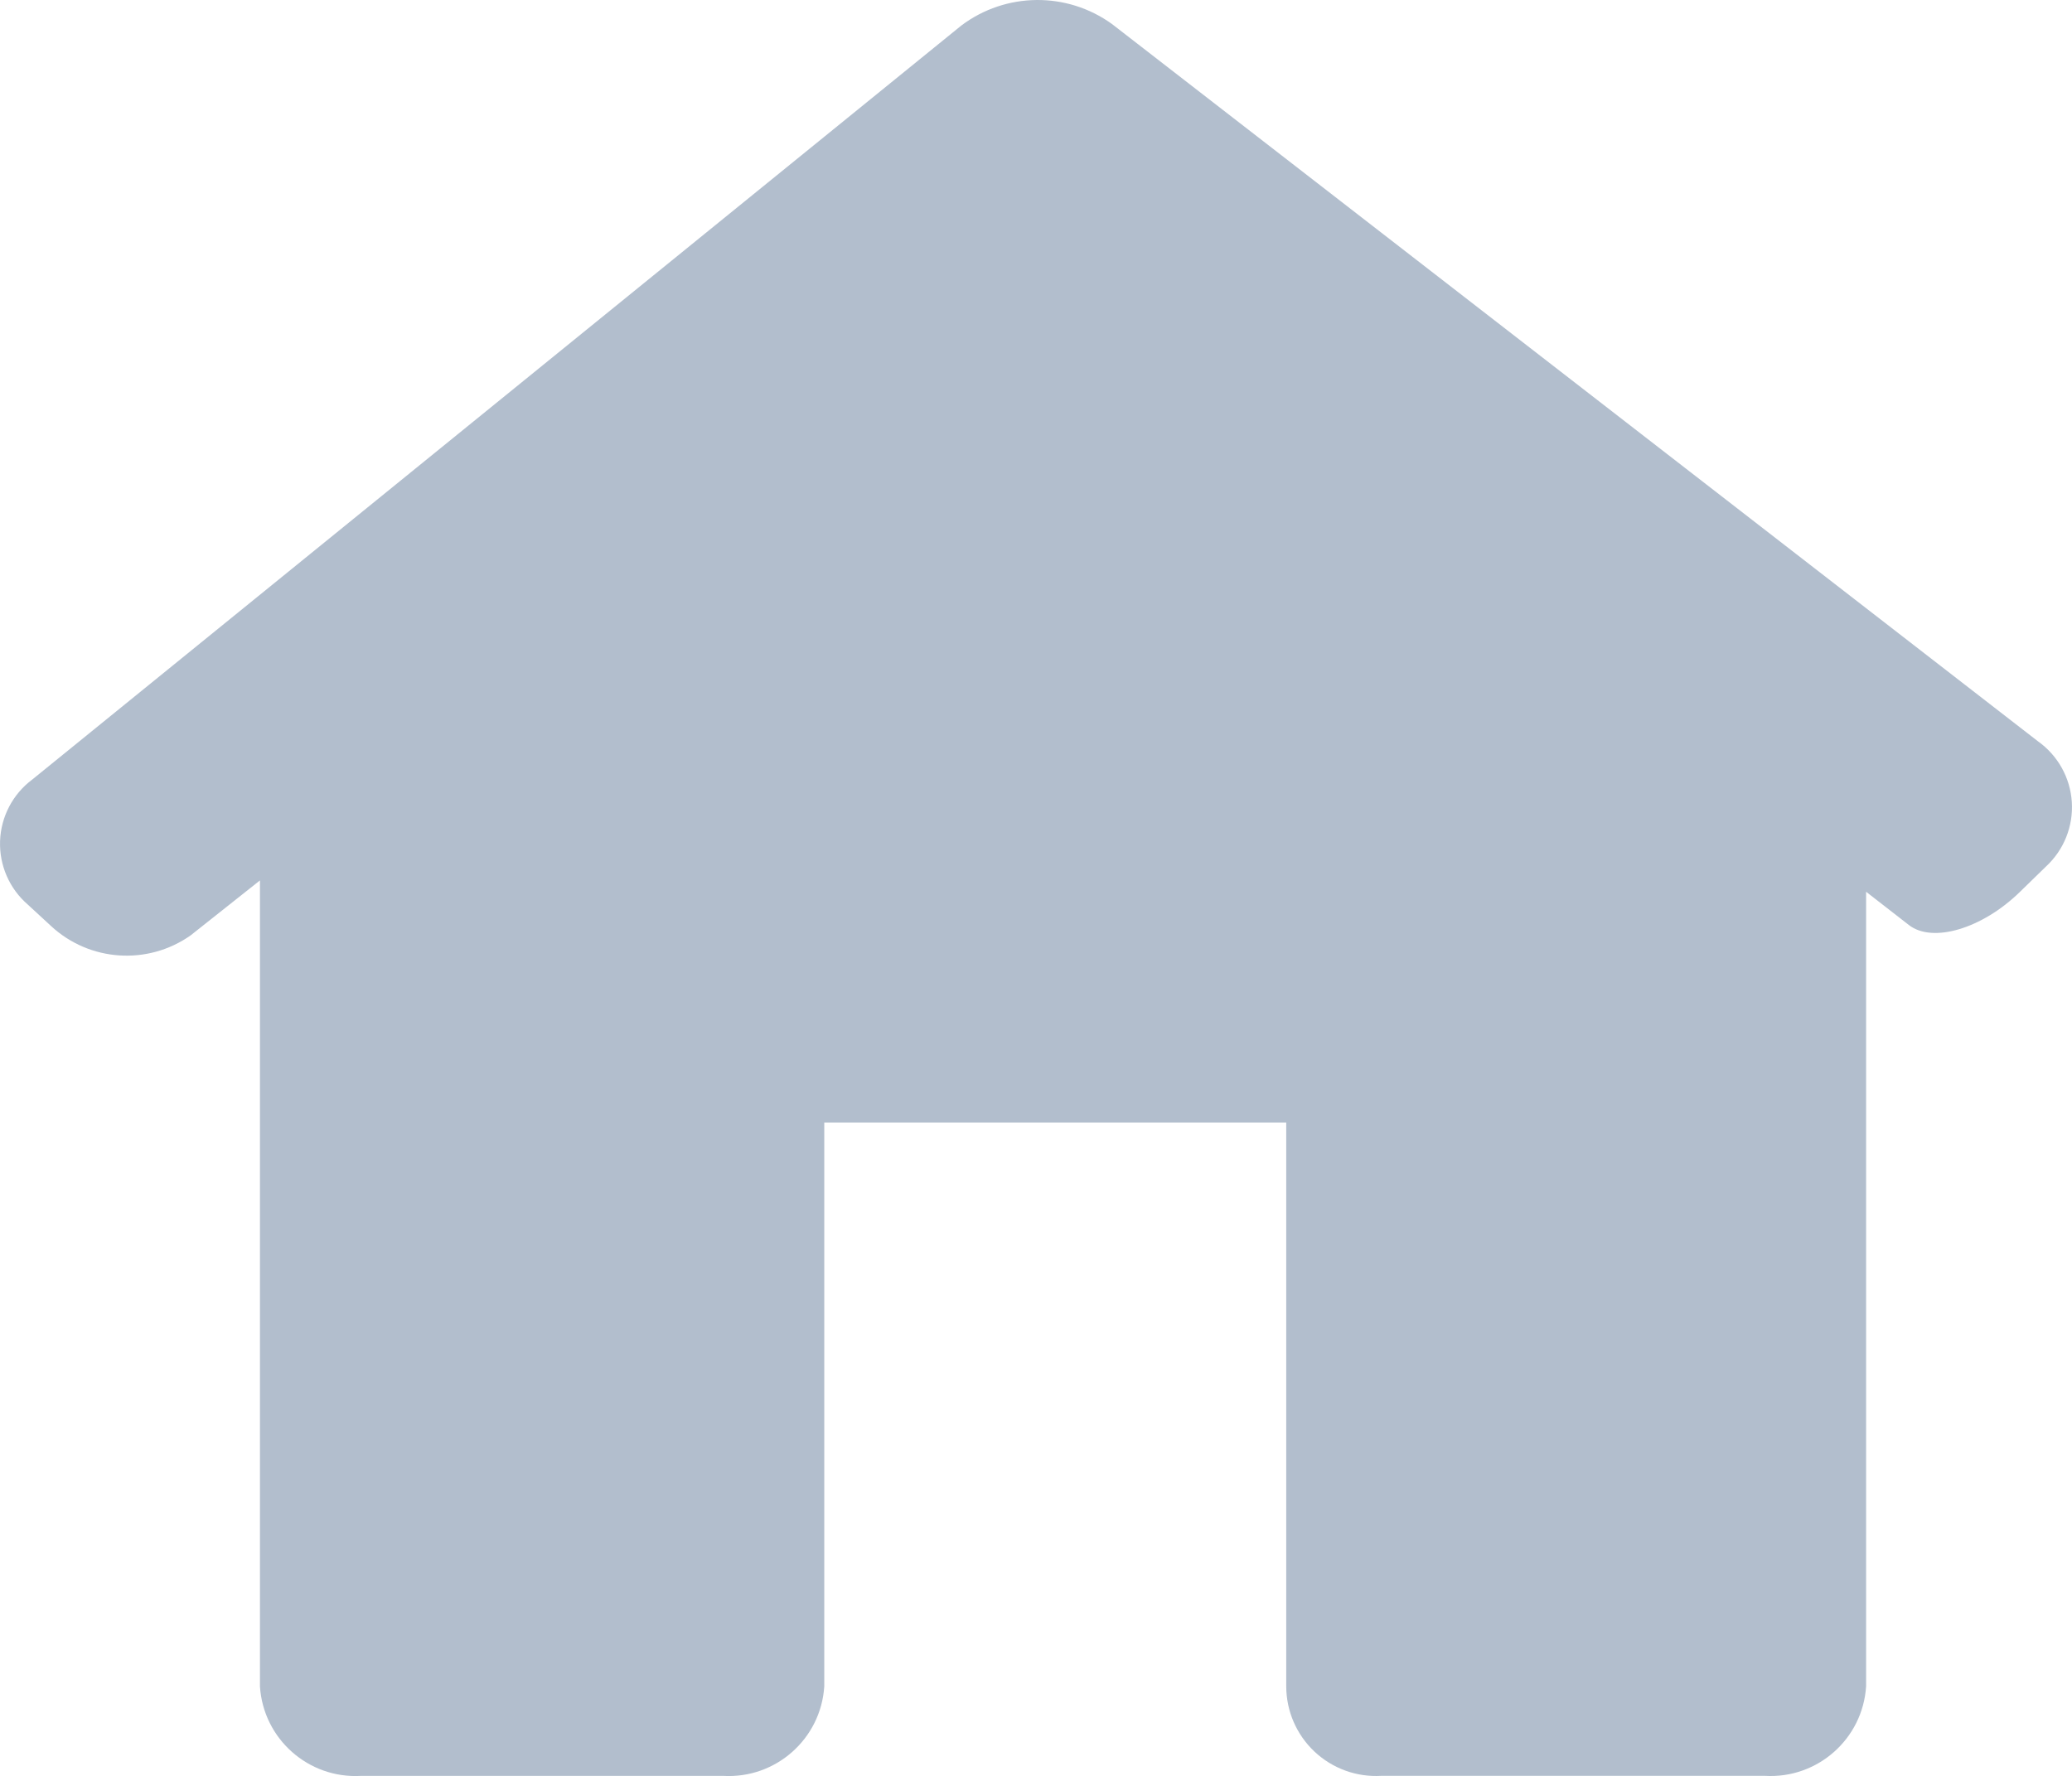
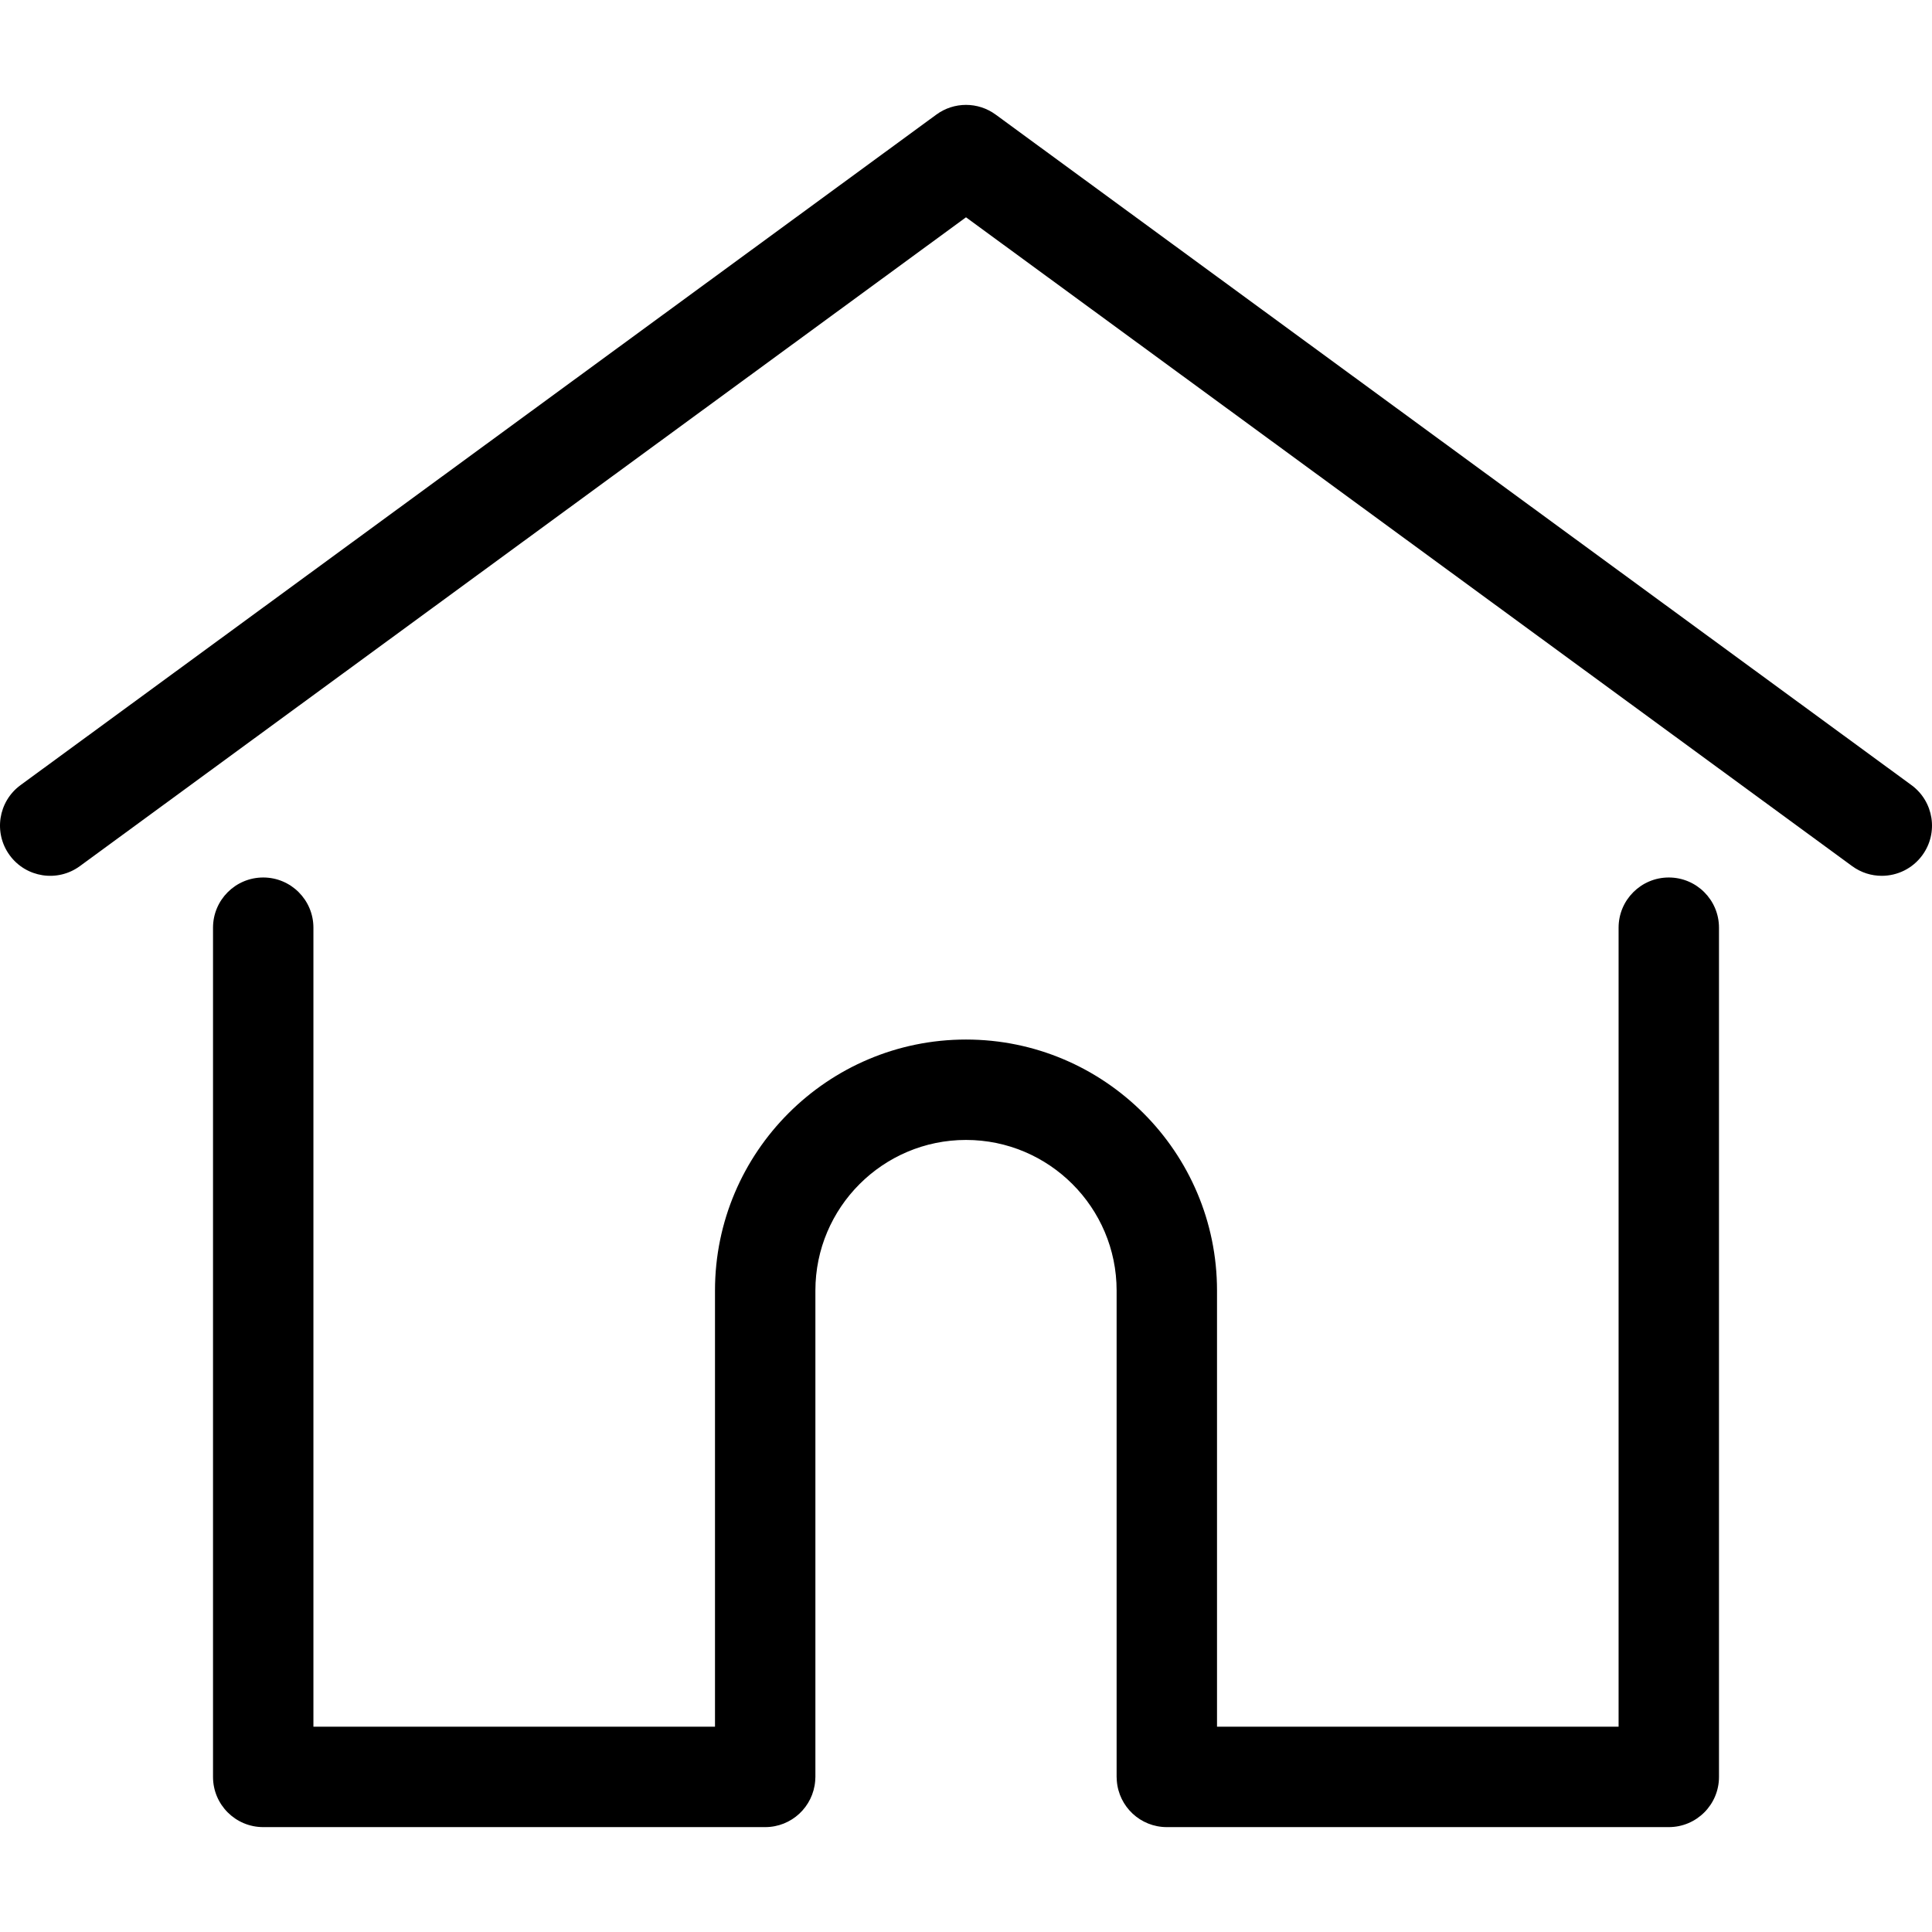
- <svg xmlns="http://www.w3.org/2000/svg" width="70" height="60" viewBox="0 0 70 60">
-   <g id="house-black-silhouette-without-door" transform="translate(-89 -16.89)">
-     <path id="Path_27" data-name="Path 27" d="M69.123,34.164a2.728,2.728,0,0,0-.274-4.229L37.565,5.7a4.289,4.289,0,0,0-5.087.052L1.089,31.228a2.712,2.712,0,0,0-.151,4.223l.787.726a3.756,3.756,0,0,0,4.711.319l2.346-1.86V61.867A3.236,3.236,0,0,0,12.2,64.89H24.432a3.236,3.236,0,0,0,3.415-3.023V42.816H43.454V61.867a3.033,3.033,0,0,0,3.208,3.022H59.629a3.236,3.236,0,0,0,3.415-3.023V35.019l1.447,1.125c.8.621,2.474.123,3.743-1.114Z" transform="translate(89 12)" fill="#b2becd" />
+ <svg xmlns="http://www.w3.org/2000/svg" version="1.1" id="Layer_1" x="0px" y="0px" viewBox="0 0 512 512" style="enable-background:new 0 0 512 512;" xml:space="preserve">
+   <g>
+     <g>
+       <path d="M506.555,208.064L263.859,30.367c-4.68-3.426-11.038-3.426-15.716,0L5.445,208.064    c-5.928,4.341-7.216,12.665-2.875,18.593s12.666,7.214,18.593,2.875L256,57.588l234.837,171.943c2.368,1.735,5.12,2.57,7.848,2.57    c4.096,0,8.138-1.885,10.744-5.445C513.771,220.729,512.483,212.405,506.555,208.064z" />
+     </g>
  </g>
+   <g>
+     <g>
+       <path d="M442.246,232.543c-7.346,0-13.303,5.956-13.303,13.303v211.749H322.521V342.009c0-36.68-29.842-66.52-66.52-66.52    s-66.52,29.842-66.52,66.52v115.587H83.058V245.847c0-7.347-5.957-13.303-13.303-13.303s-13.303,5.956-13.303,13.303v225.053    c0,7.347,5.957,13.303,13.303,13.303h133.029c6.996,0,12.721-5.405,13.251-12.267c0.032-0.311,0.052-0.651,0.052-1.036v-128.89    c0-22.009,17.905-39.914,39.914-39.914s39.914,17.906,39.914,39.914v128.89c0,0.383,0.02,0.717,0.052,1.024    c0.524,6.867,6.251,12.279,13.251,12.279h133.029c7.347,0,13.303-5.956,13.303-13.303V245.847    C455.549,238.499,449.593,232.543,442.246,232.543z" />
+     </g>
+   </g>
+   <g>
+ </g>
+   <g>
+ </g>
+   <g>
+ </g>
+   <g>
+ </g>
+   <g>
+ </g>
+   <g>
+ </g>
+   <g>
+ </g>
+   <g>
+ </g>
+   <g>
+ </g>
+   <g>
+ </g>
+   <g>
+ </g>
+   <g>
+ </g>
+   <g>
+ </g>
+   <g>
+ </g>
+   <g>
+ </g>
</svg>
